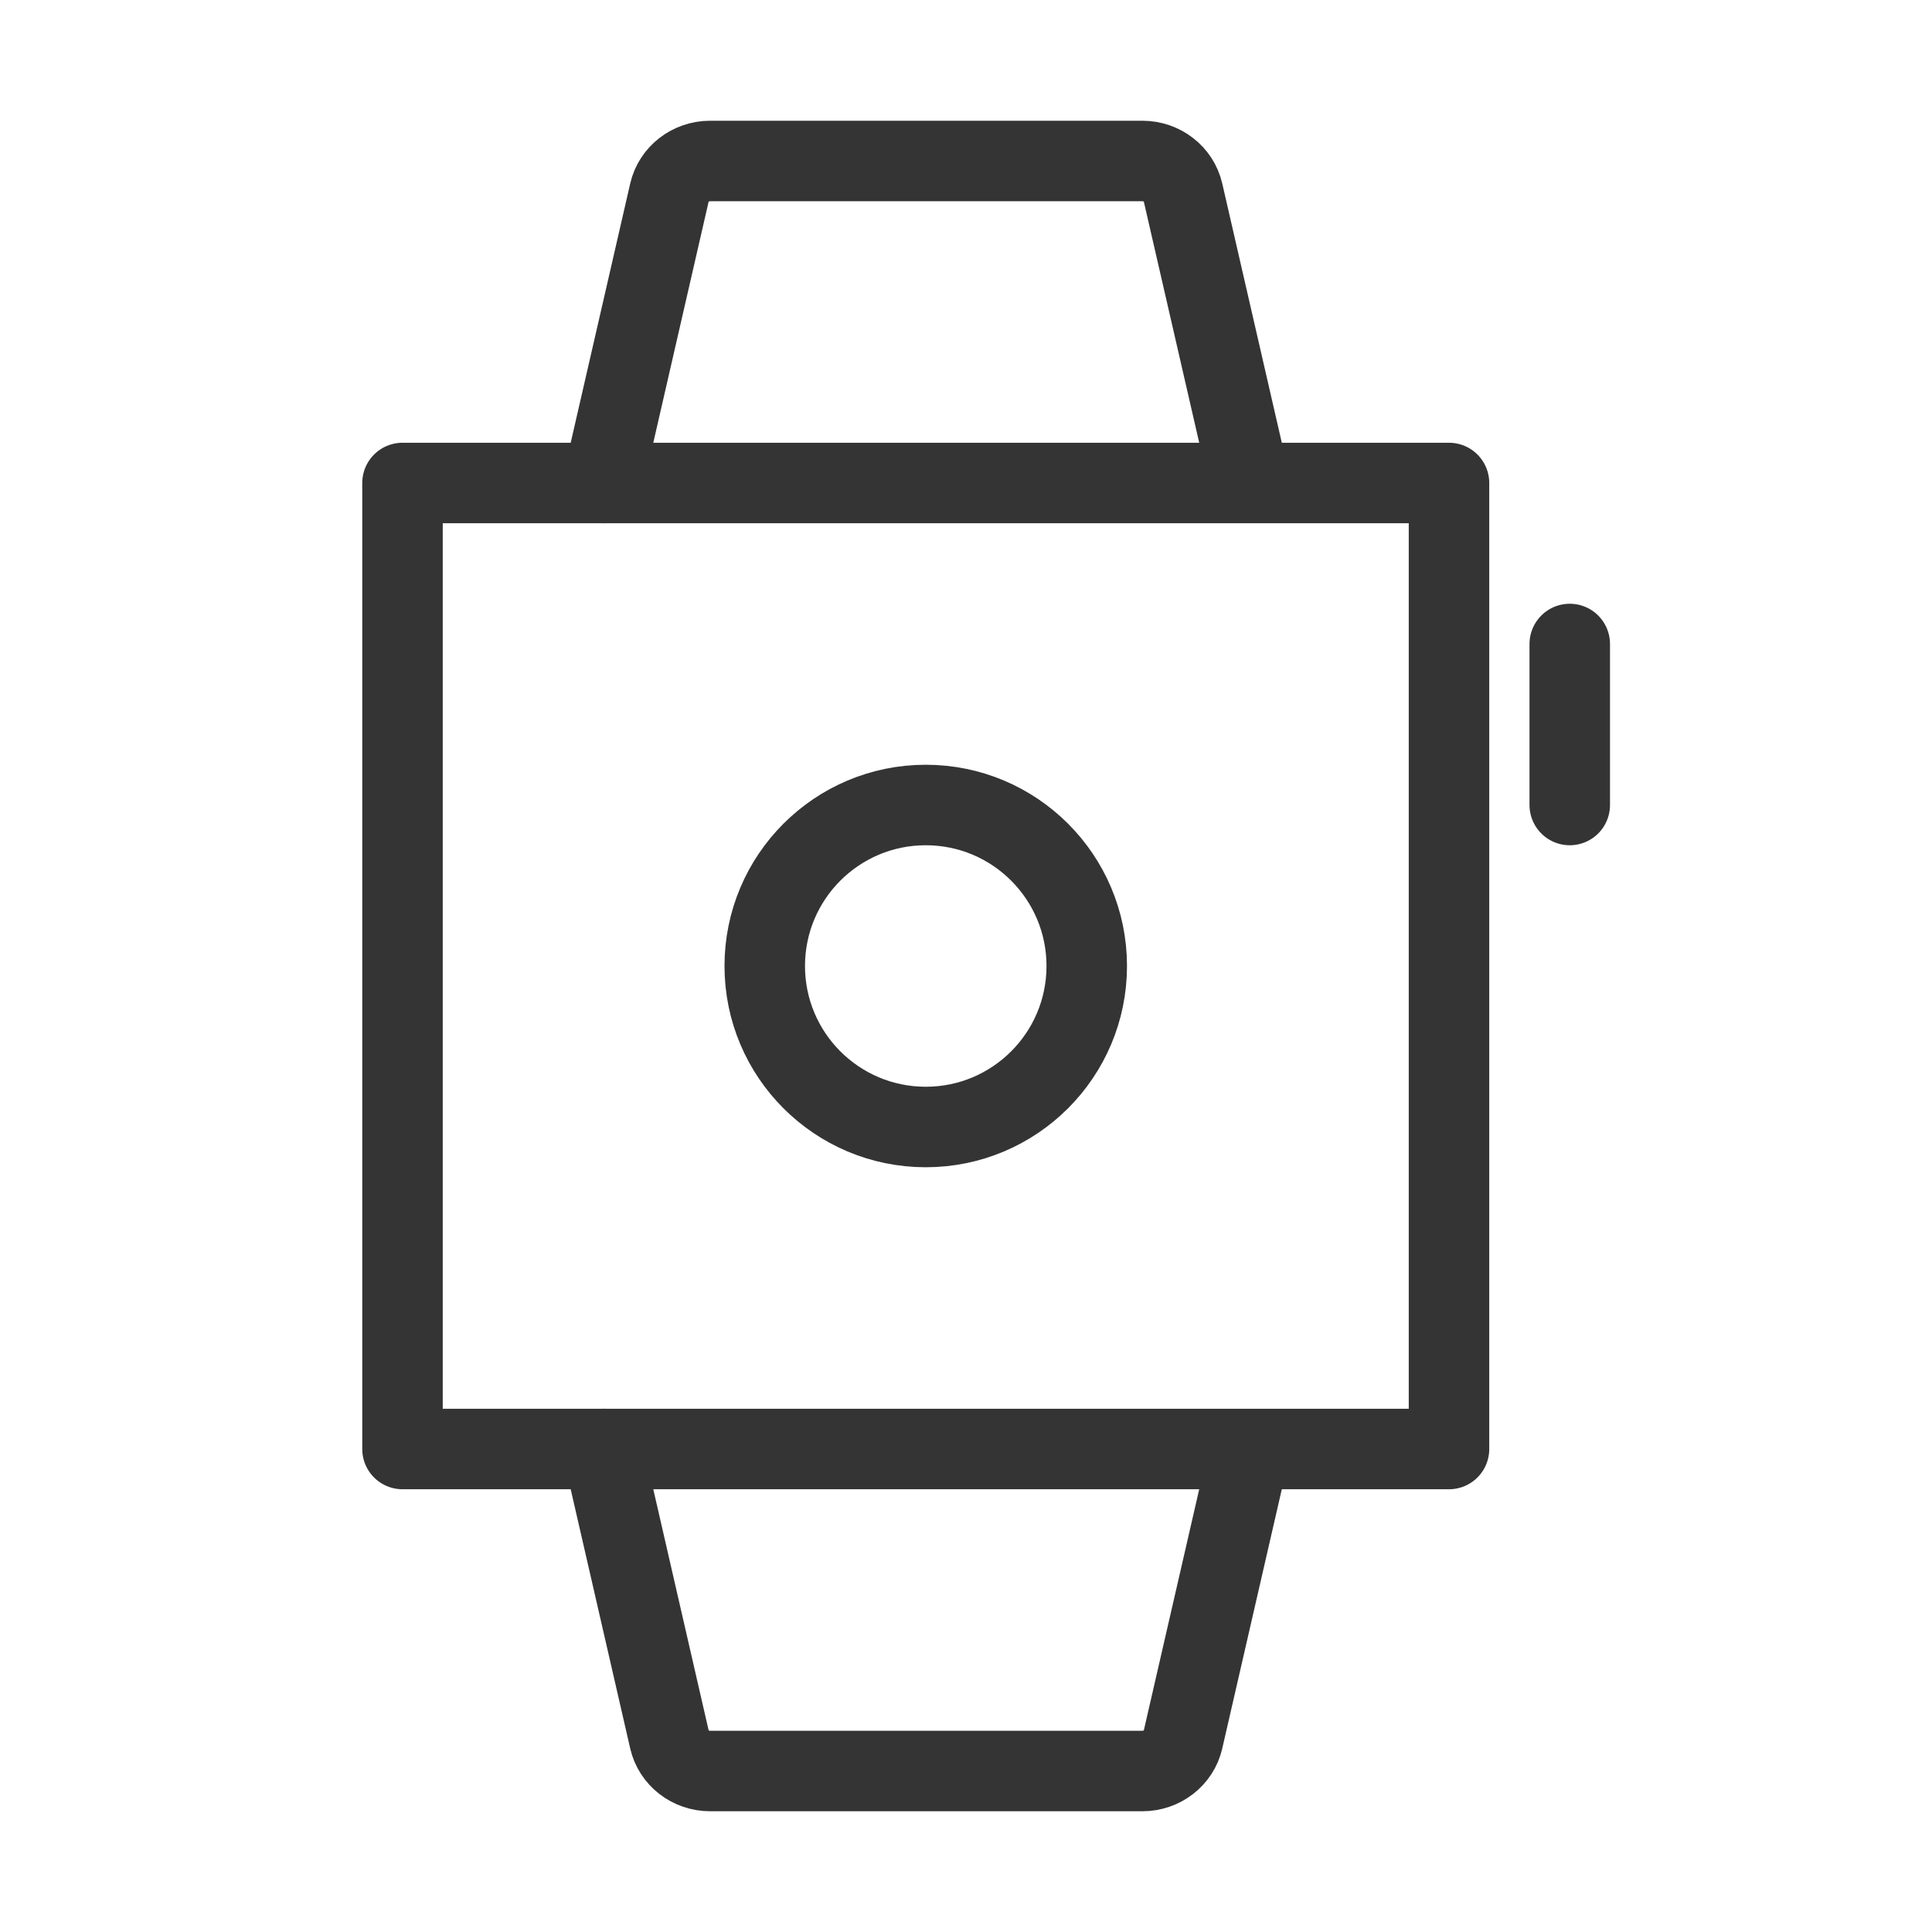
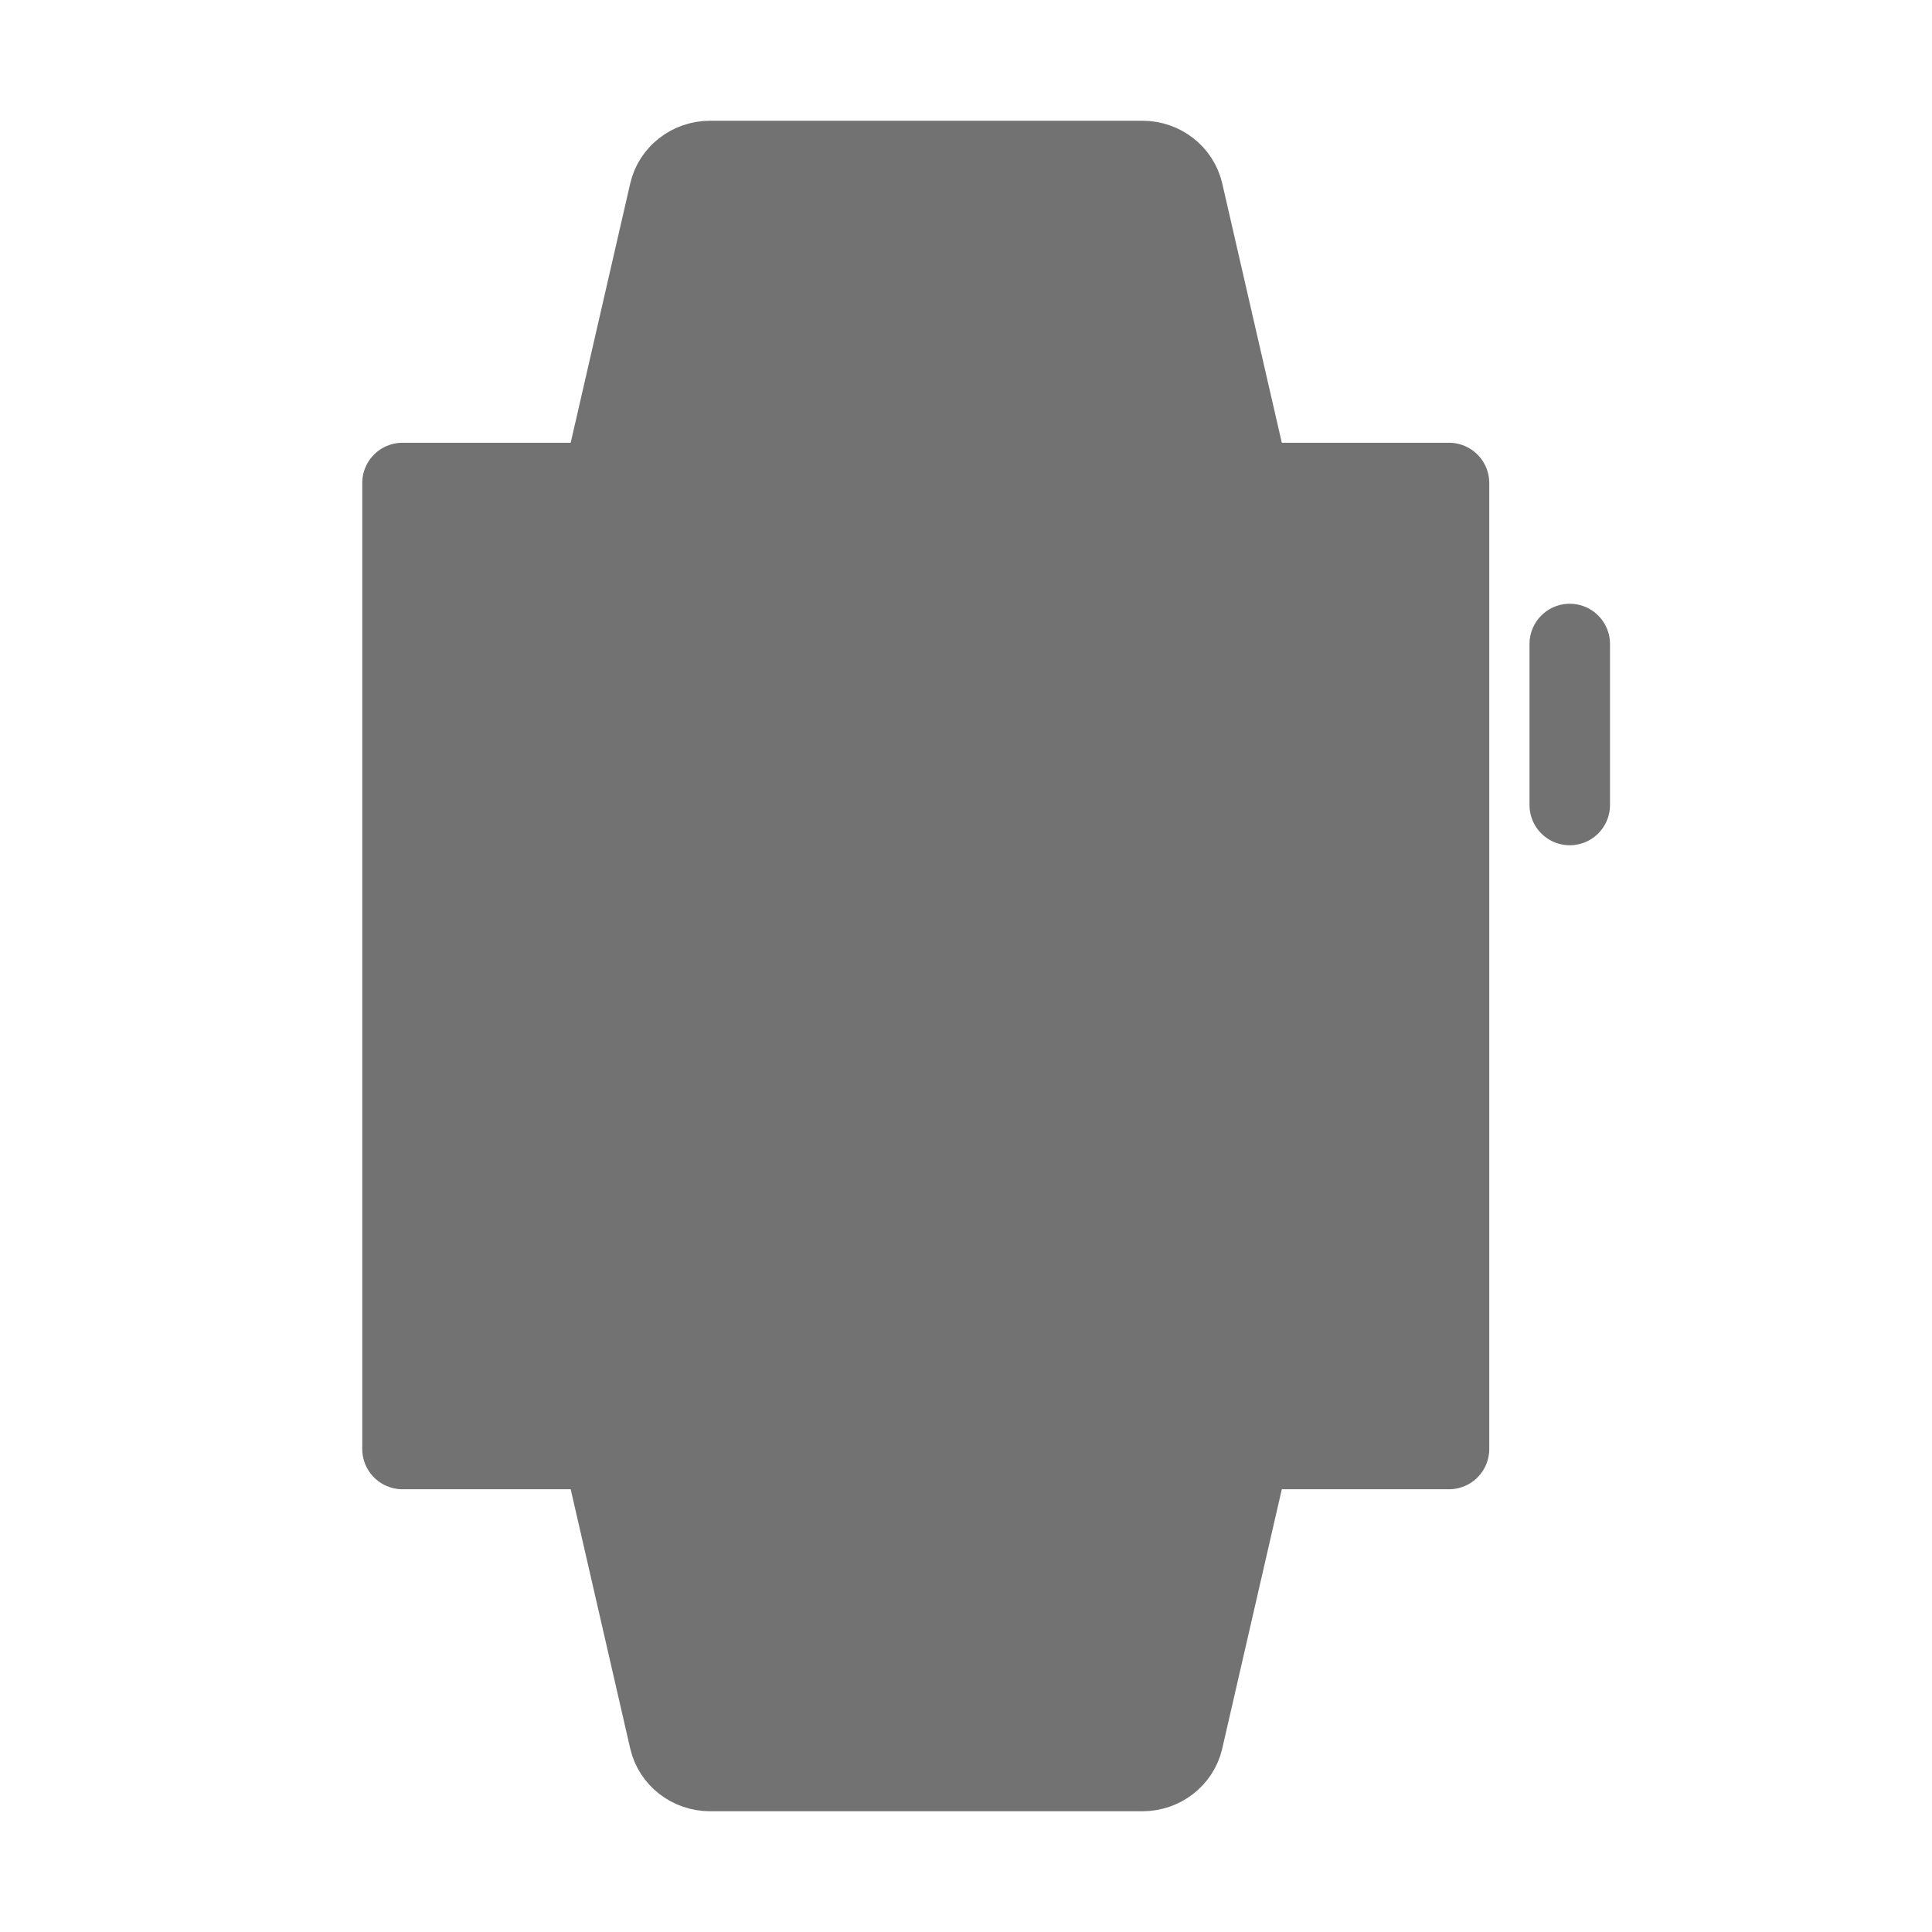
<svg xmlns="http://www.w3.org/2000/svg" width="24" height="24" viewBox="0 0 48 48" fill="none">
-   <path d="M36 12H10V36H36V12Z" fill="none" stroke="#343434" stroke-width="2" stroke-linejoin="round" />
-   <path d="M27 24C27 21.791 25.209 20 23 20C20.791 20 19 21.791 19 24C19 26.209 20.791 28 23 28C25.209 28 27 26.209 27 24Z" fill="none" stroke="#343434" stroke-width="2" stroke-linejoin="round" />
-   <path d="M15 12C15 11.927 15.008 11.854 15.025 11.783L16.632 4.783C16.737 4.326 17.157 4 17.641 4H28.384C28.868 4 29.287 4.326 29.392 4.783L31 11.783" stroke="#343434" stroke-width="2" stroke-linecap="round" />
-   <path d="M15 36C15 36.073 15.008 36.146 15.025 36.217L16.632 43.217C16.737 43.675 17.157 44 17.641 44H28.384C28.868 44 29.287 43.675 29.392 43.217L31 36.217" stroke="#343434" stroke-width="2" stroke-linecap="round" />
-   <path d="M39 16V20" stroke="#343434" stroke-width="2" stroke-linecap="round" />
+   <path d="M36 12H10V36H36V12Z" fill="#727272" stroke="#727272" stroke-width="2" stroke-linejoin="round" />
+   <path d="M27 24C27 21.791 25.209 20 23 20C20.791 20 19 21.791 19 24C19 26.209 20.791 28 23 28C25.209 28 27 26.209 27 24Z" fill="#727272" stroke="#727272" stroke-width="2" stroke-linejoin="round" />
+   <path fill="#727272" d="M15 12C15 11.927 15.008 11.854 15.025 11.783L16.632 4.783C16.737 4.326 17.157 4 17.641 4H28.384C28.868 4 29.287 4.326 29.392 4.783L31 11.783" stroke="#727272" stroke-width="2" stroke-linecap="round" />
+   <path fill="#727272" d="M15 36C15 36.073 15.008 36.146 15.025 36.217L16.632 43.217C16.737 43.675 17.157 44 17.641 44H28.384C28.868 44 29.287 43.675 29.392 43.217L31 36.217" stroke="#727272" stroke-width="2" stroke-linecap="round" />
+   <path fill="#727272" d="M39 16V20" stroke="#727272" stroke-width="2" stroke-linecap="round" />
</svg>
